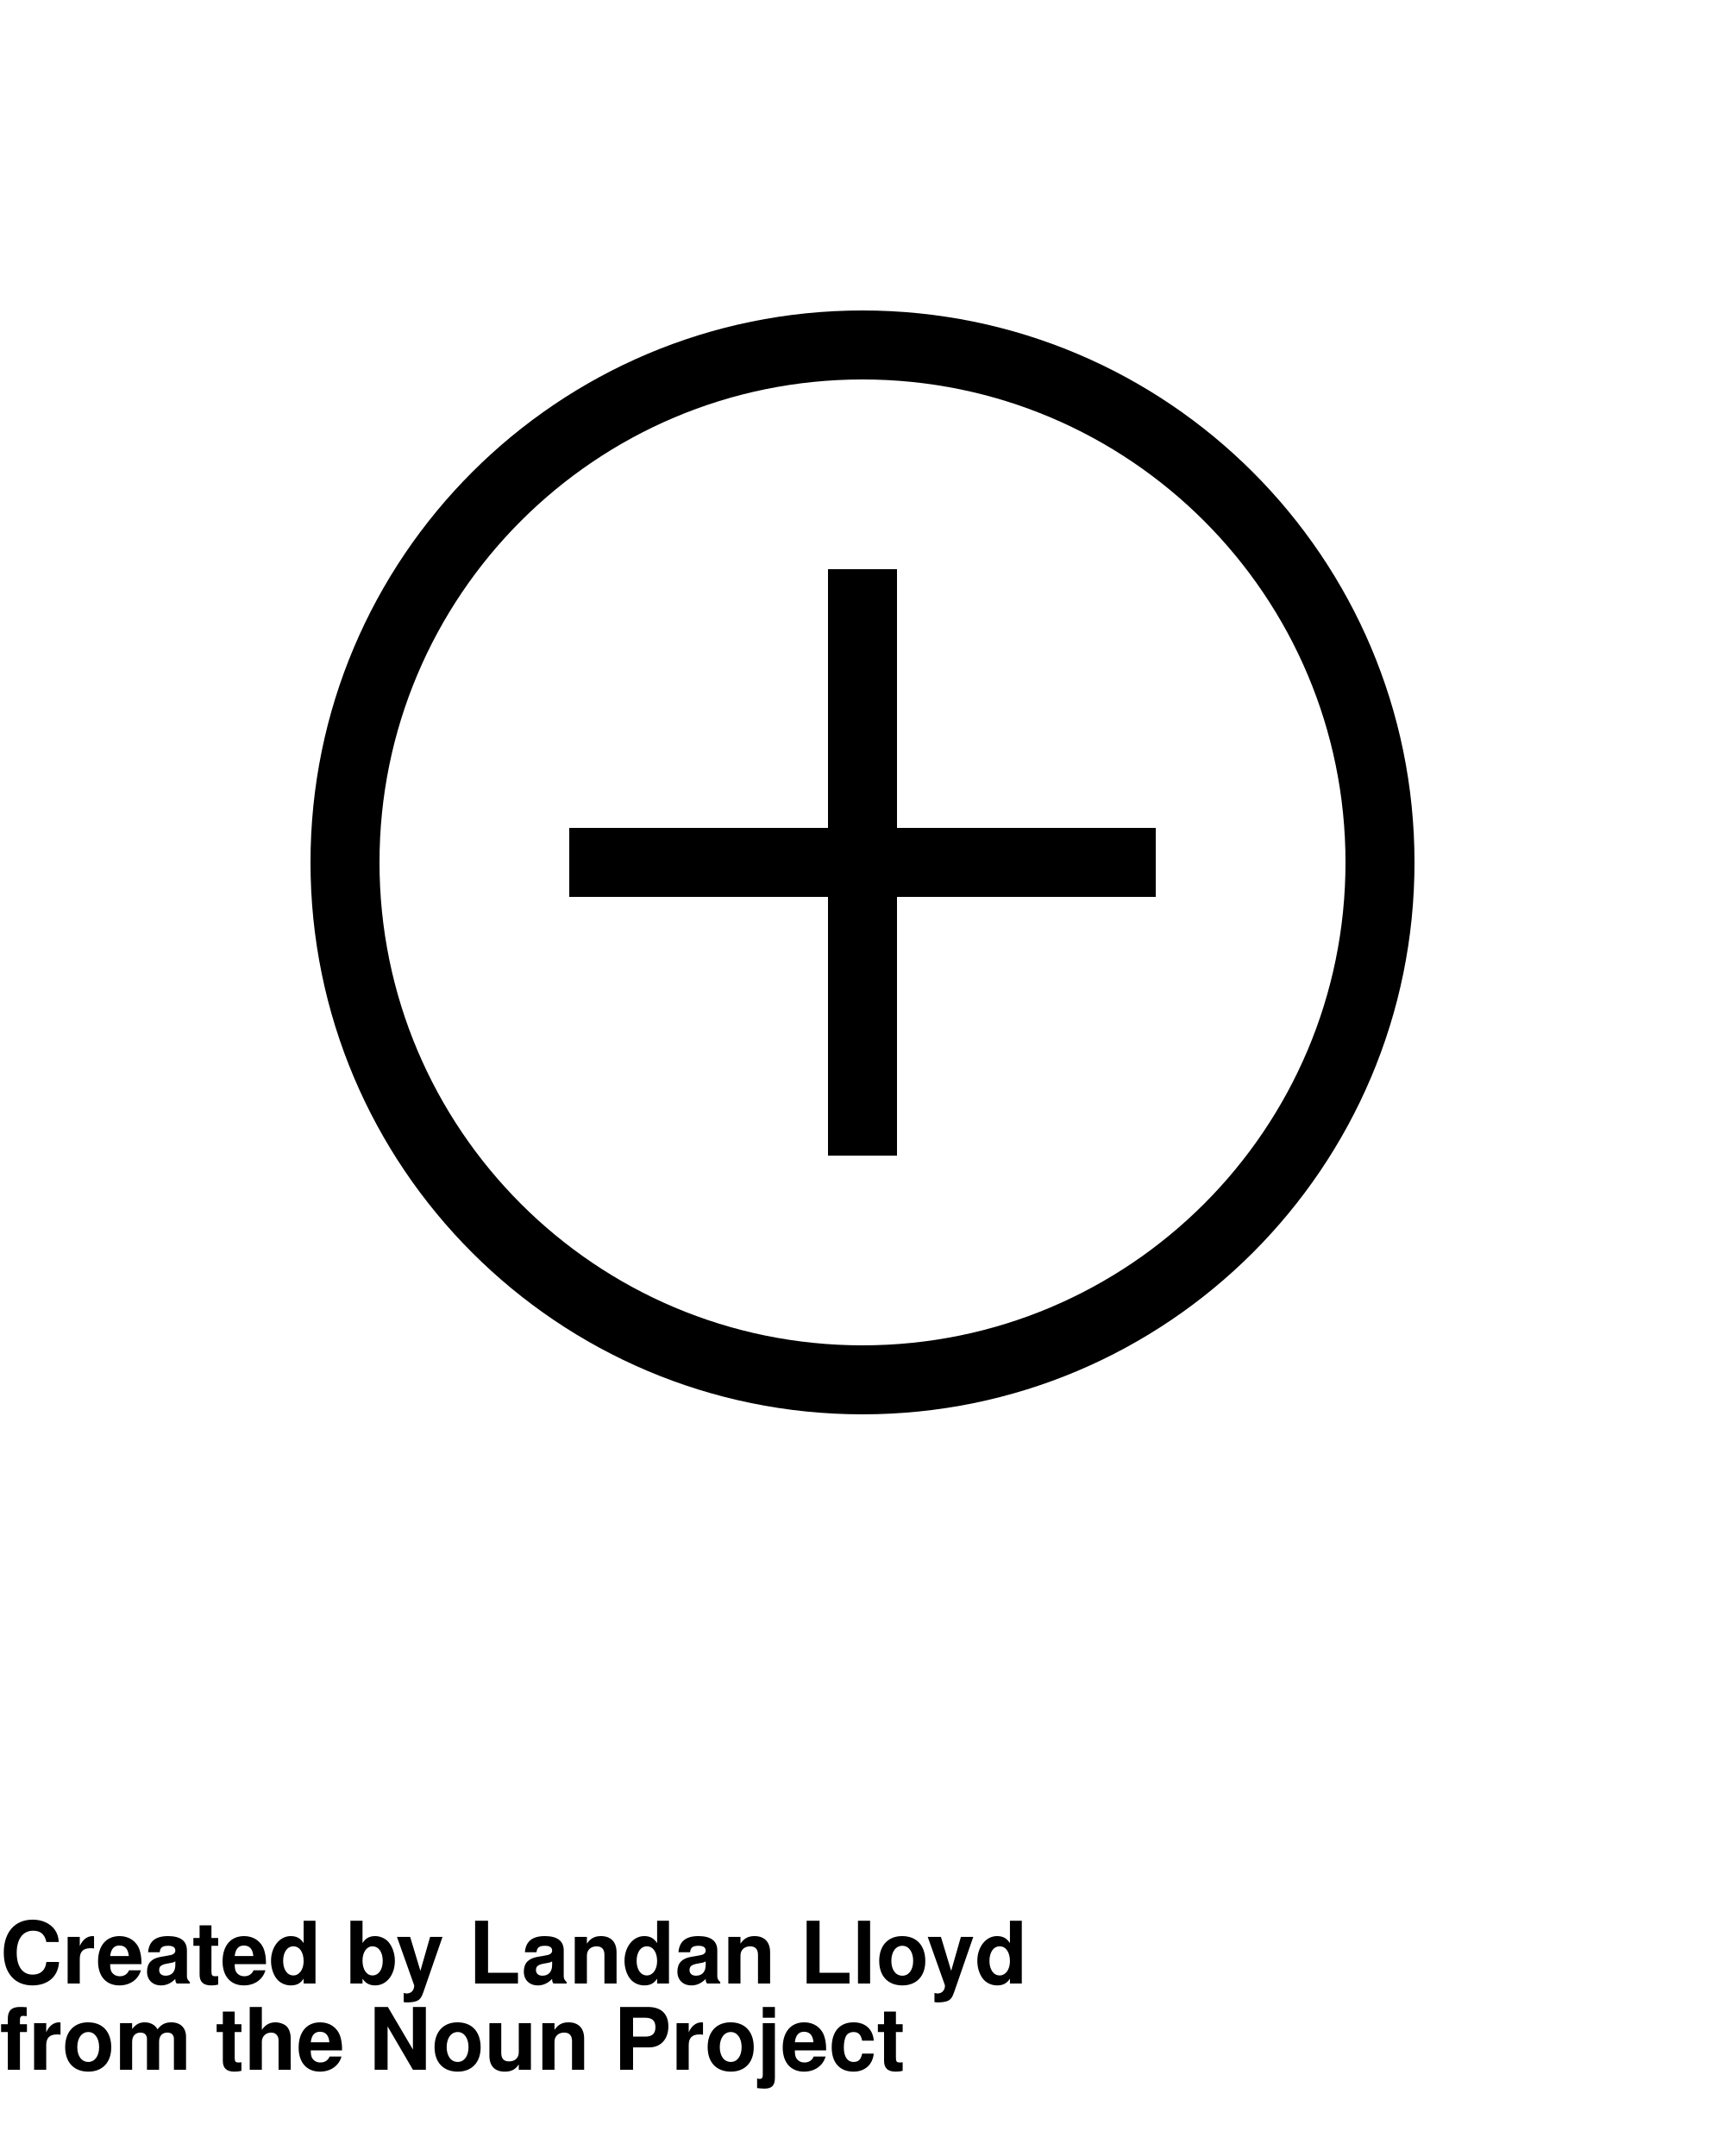
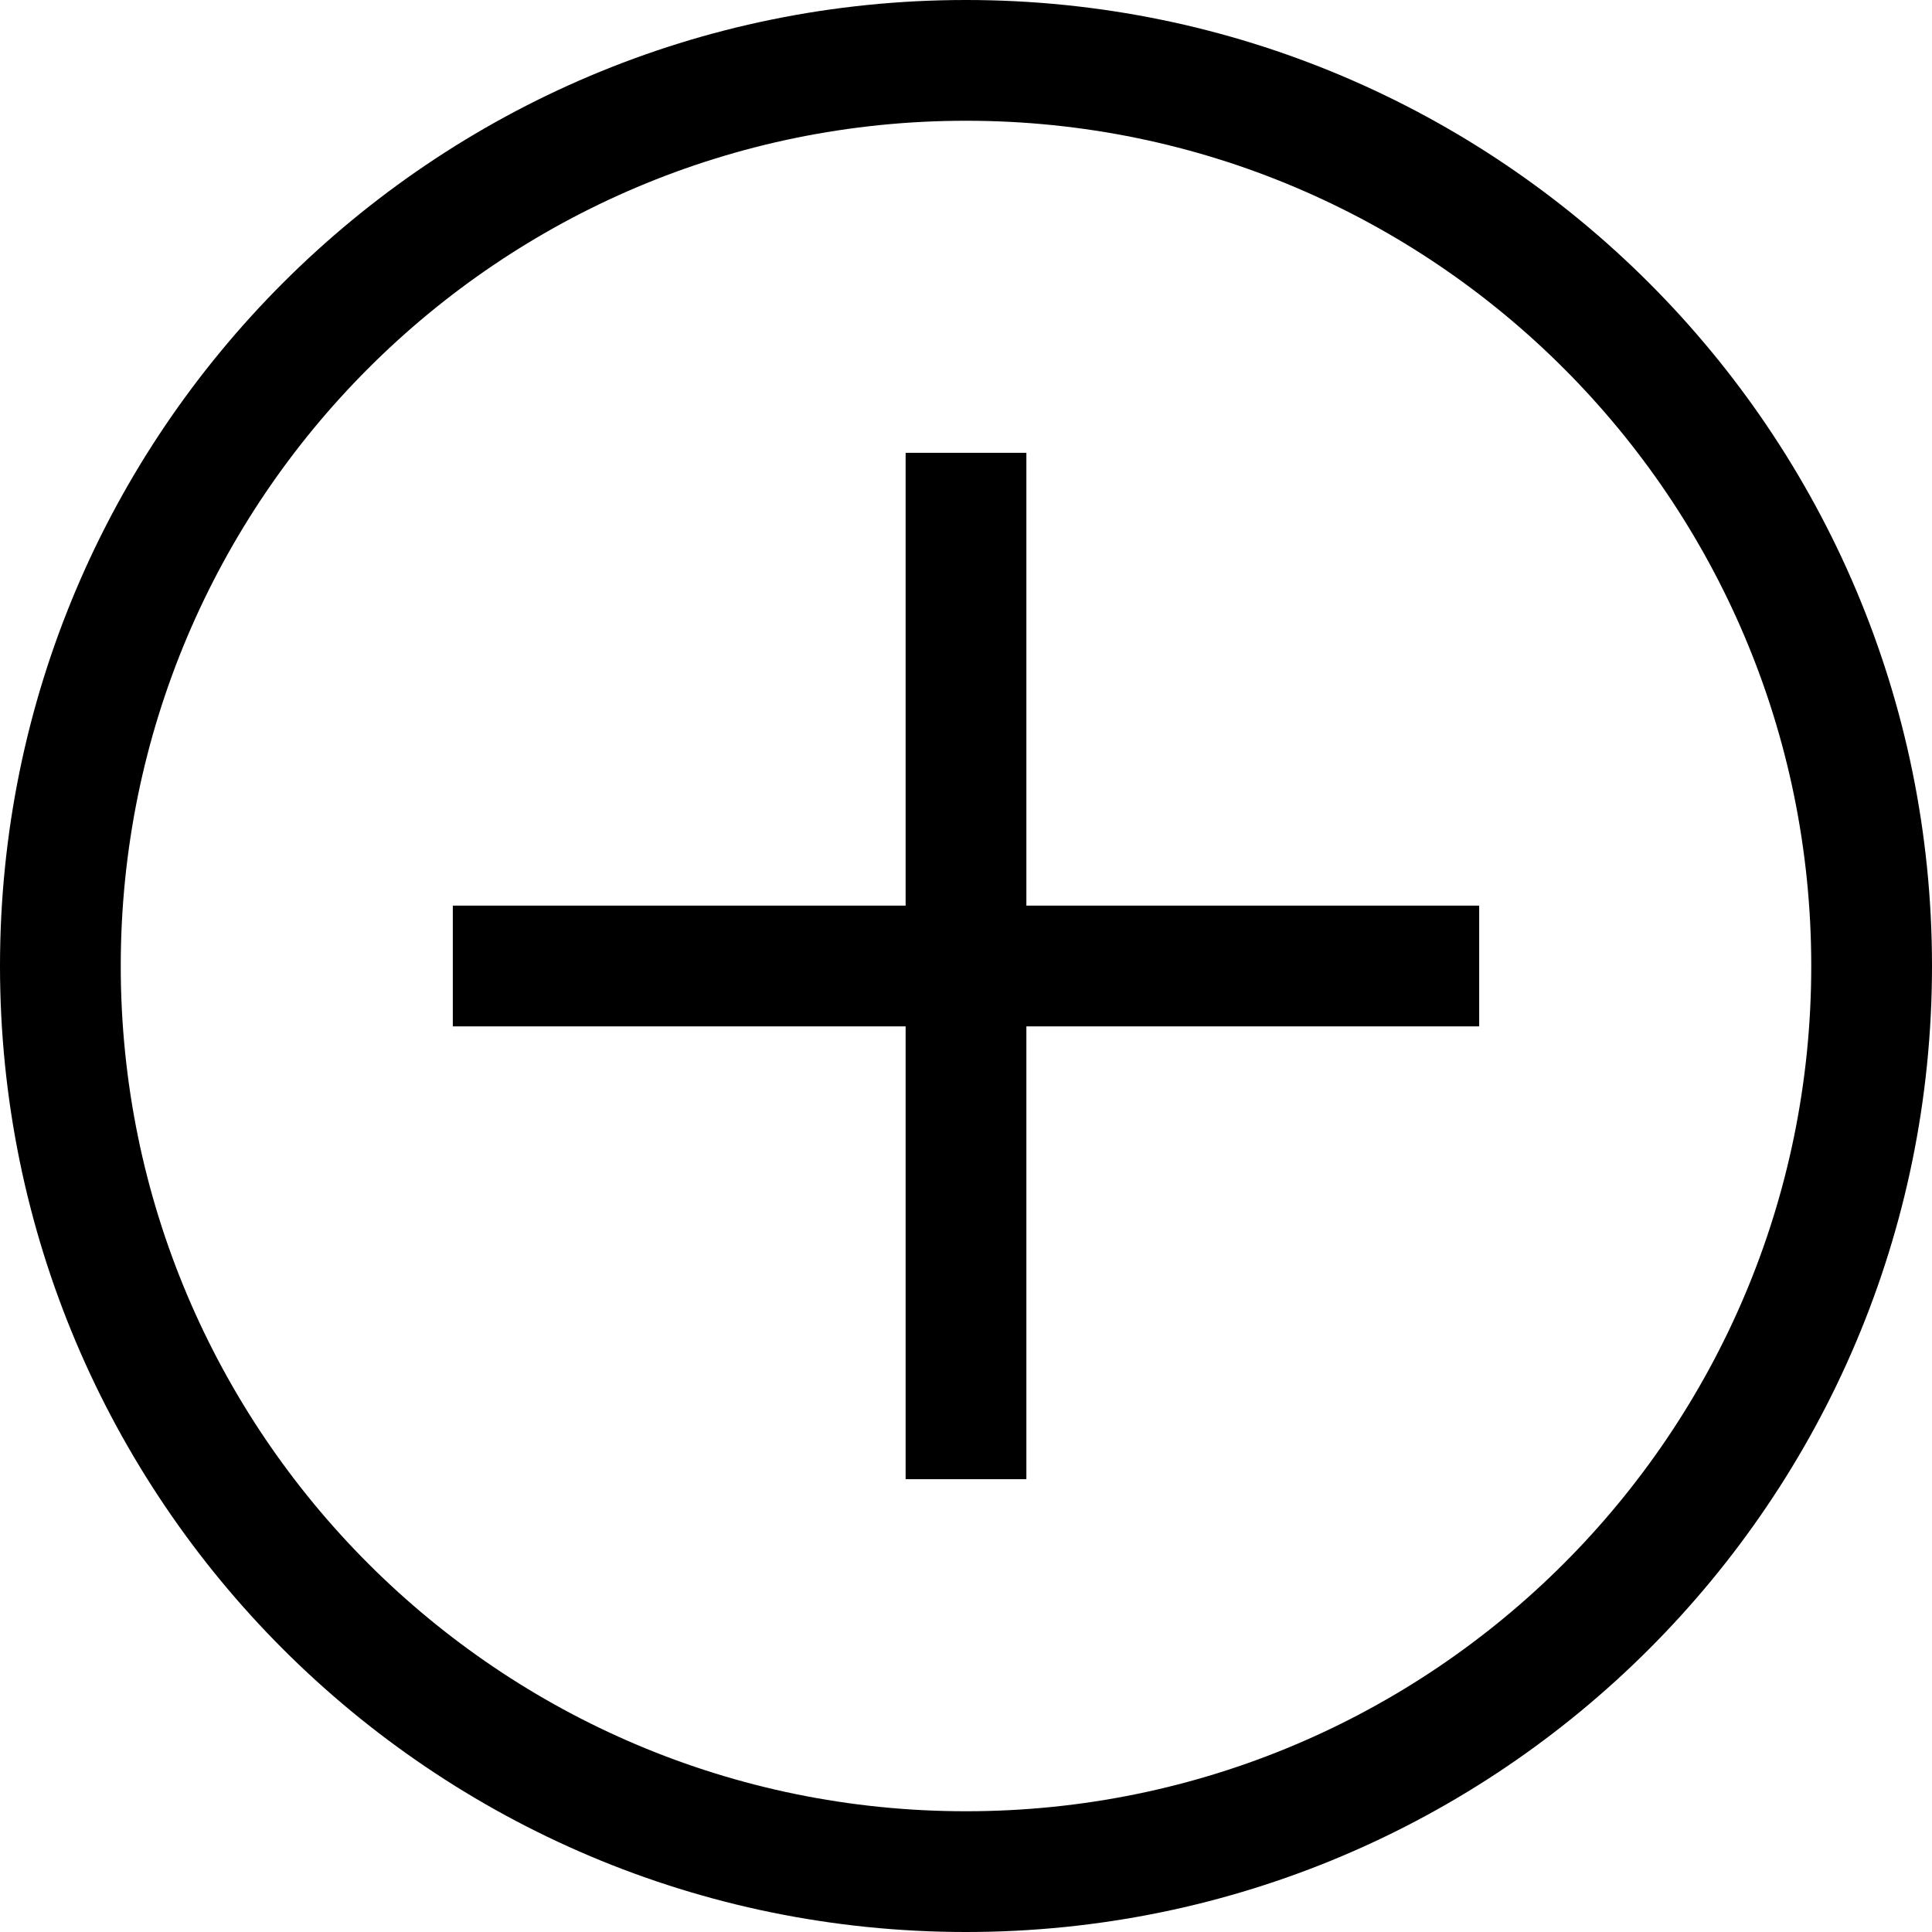
- <svg xmlns="http://www.w3.org/2000/svg" viewBox="0 0 100 125" version="1.1" x="0px" y="0px">
-   <g stroke="none" stroke-width="1" fill="none" fill-rule="evenodd">
-     <g fill="#000000">
-       <polygon points="48 48 33 48 33 52 48 52 48 67 52 67 52 52 67 52 67 48 52 48 52 33 48 33" />
-       <path d="M50,78 C65.464,78 78,65.464 78,50 C78,34.536 65.464,22 50,22 C34.536,22 22,34.536 22,50 C22,65.464 34.536,78 50,78 Z M50,82 C32.327,82 18,67.673 18,50 C18,32.327 32.327,18 50,18 C67.673,18 82,32.327 82,50 C82,67.673 67.673,82 50,82 Z" fill-rule="nonzero" />
+ <svg xmlns="http://www.w3.org/2000/svg" width="64px" height="64px" viewBox="0 0 64 64" version="1.1">
+   <defs />
+   <g id="Page-1" stroke="none" stroke-width="1" fill="none" fill-rule="evenodd">
+     <g id="noun_1409605_cc" fill-rule="nonzero" fill="#000000">
+       <g id="Group">
+         <g id="Shape">
+           <polygon points="30 30 15 30 15 34 30 34 30 49 34 49 34 34 49 34 49 30 34 30 34 15 30 15" />
+           <path d="M32,60 C47.464,60 60,47.464 60,32 C60,16.536 47.464,4 32,4 C16.536,4 4,16.536 4,32 C4,47.464 16.536,60 32,60 Z M32,64 C14.327,64 0,49.673 0,32 C0,14.327 14.327,0 32,0 C49.673,0 64,14.327 64,32 C64,49.673 49.673,64 32,64 Z" />
+         </g>
+       </g>
    </g>
  </g>
-   <text x="0" y="115" fill="#000000" font-size="5px" font-weight="bold" font-family="'Helvetica Neue', Helvetica, Arial-Unicode, Arial, Sans-serif">Created by Landan Lloyd</text>
-   <text x="0" y="120" fill="#000000" font-size="5px" font-weight="bold" font-family="'Helvetica Neue', Helvetica, Arial-Unicode, Arial, Sans-serif">from the Noun Project</text>
</svg>
